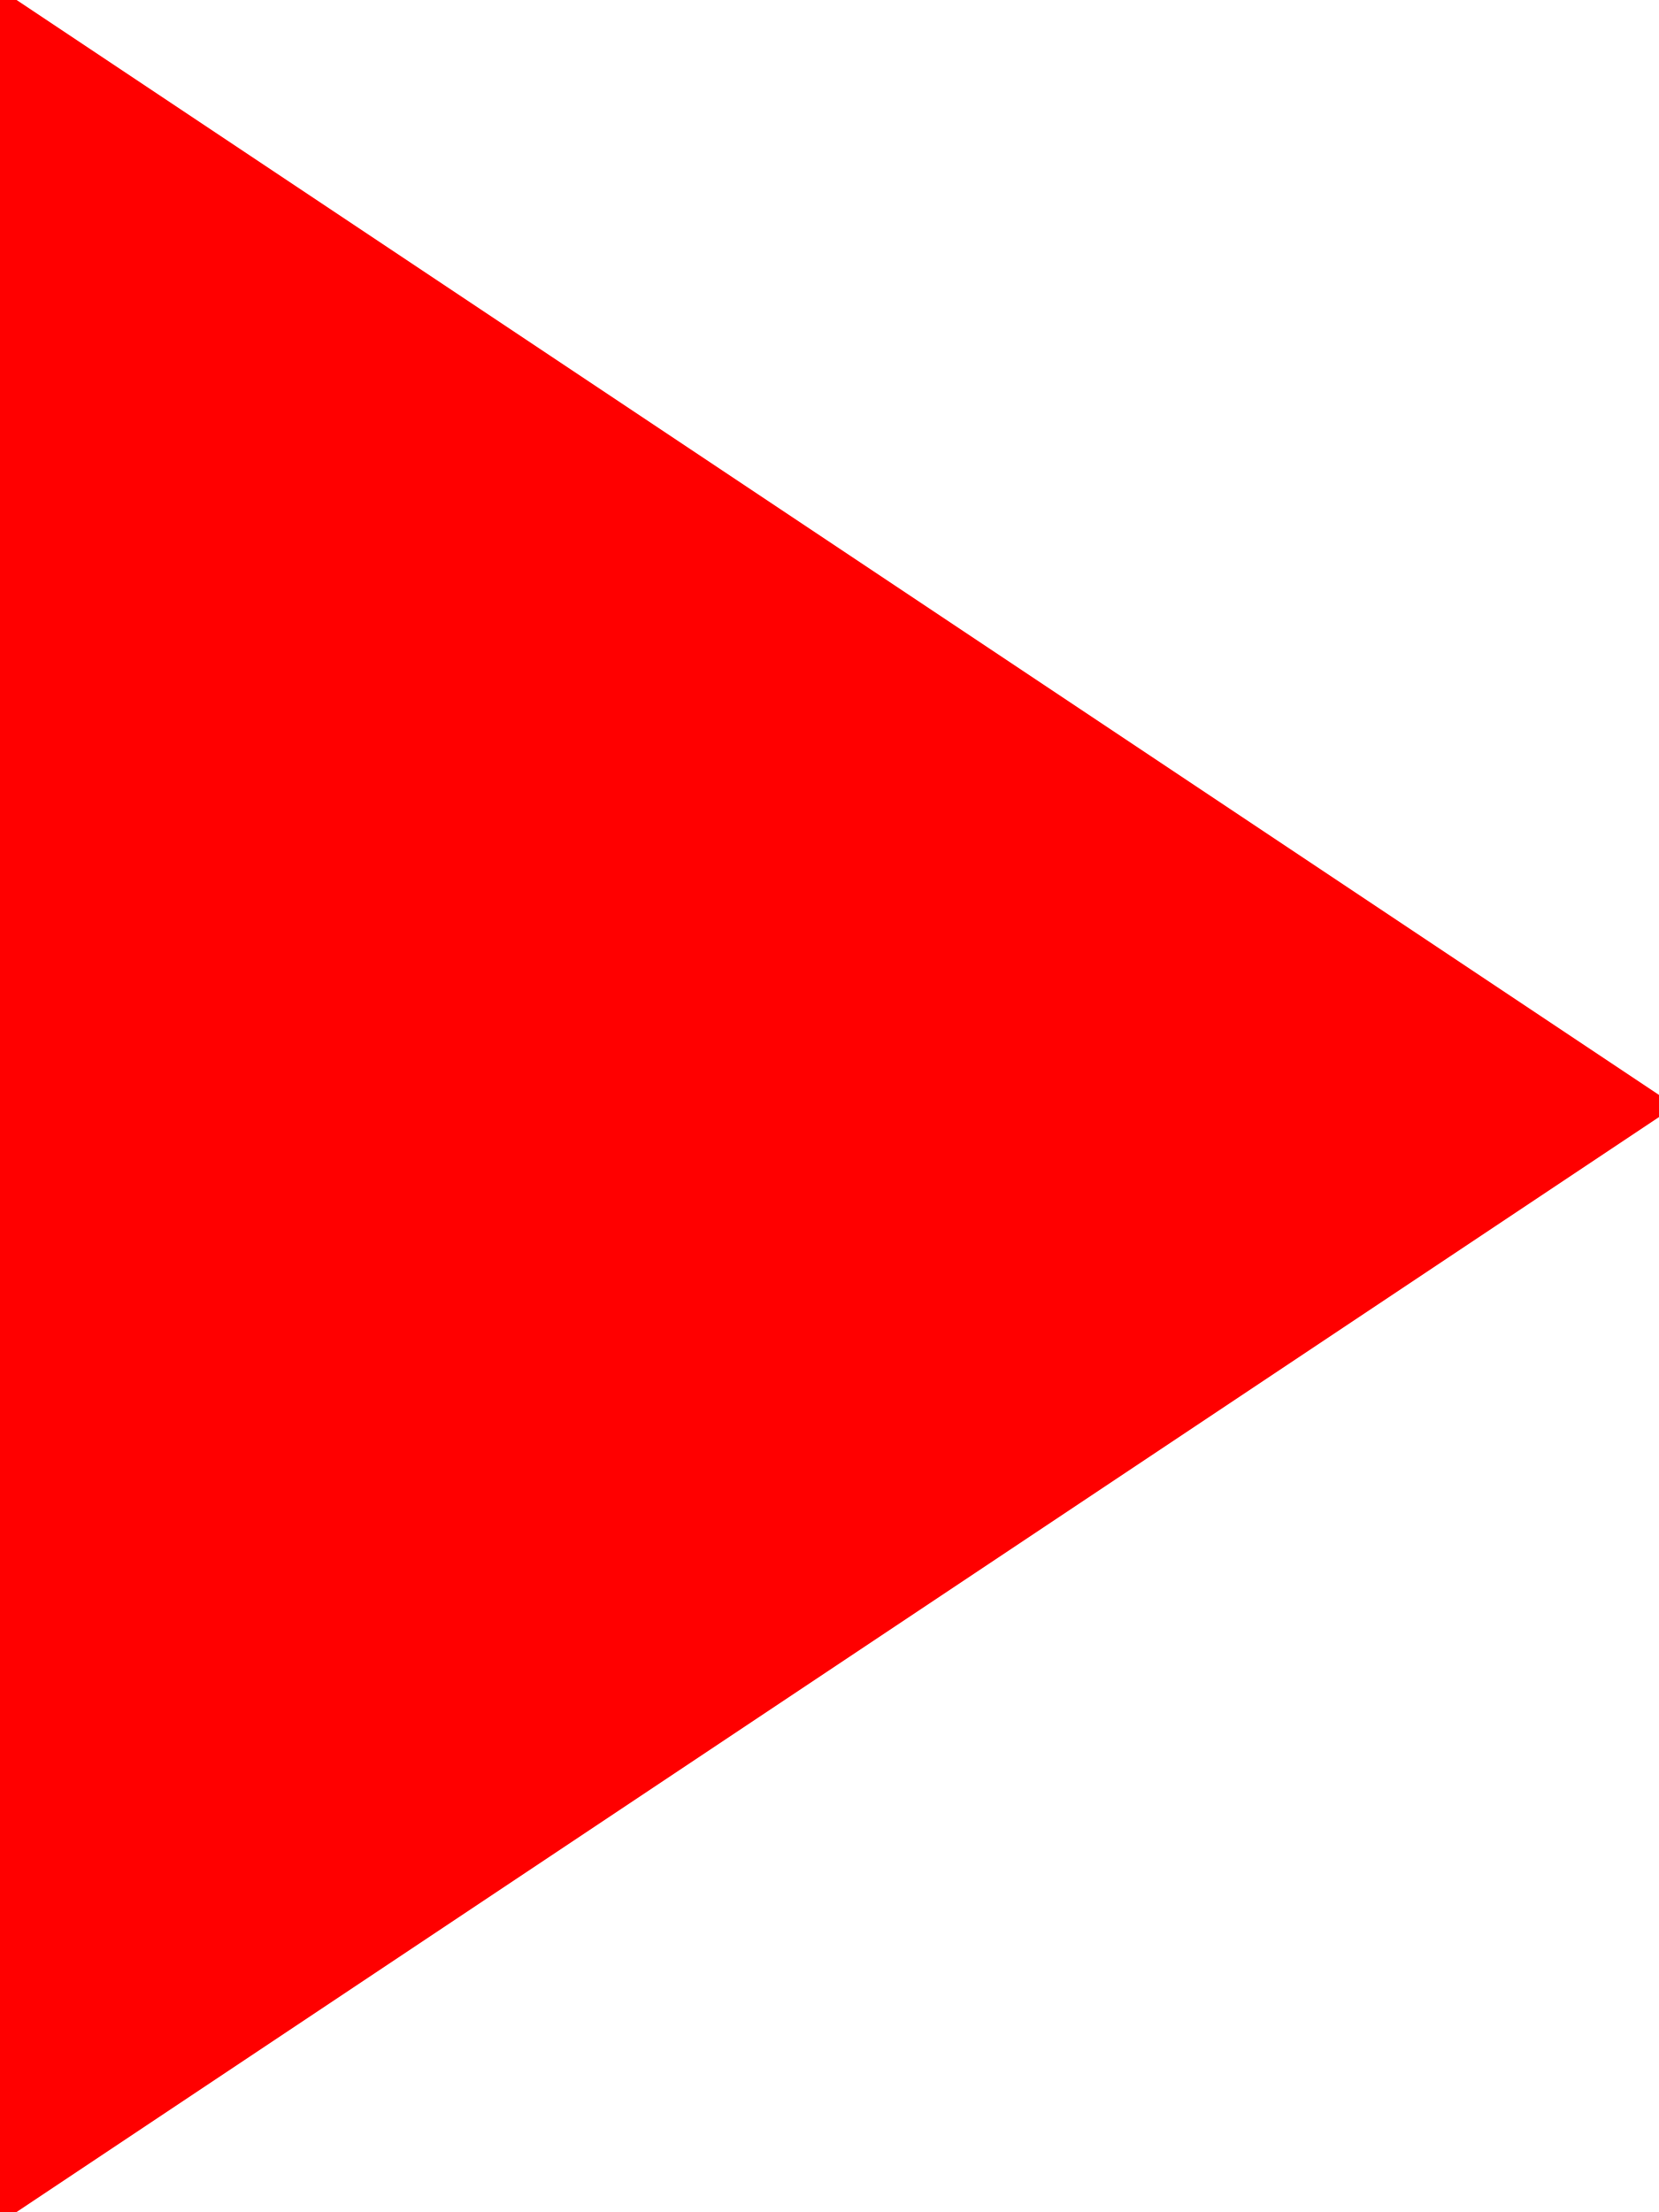
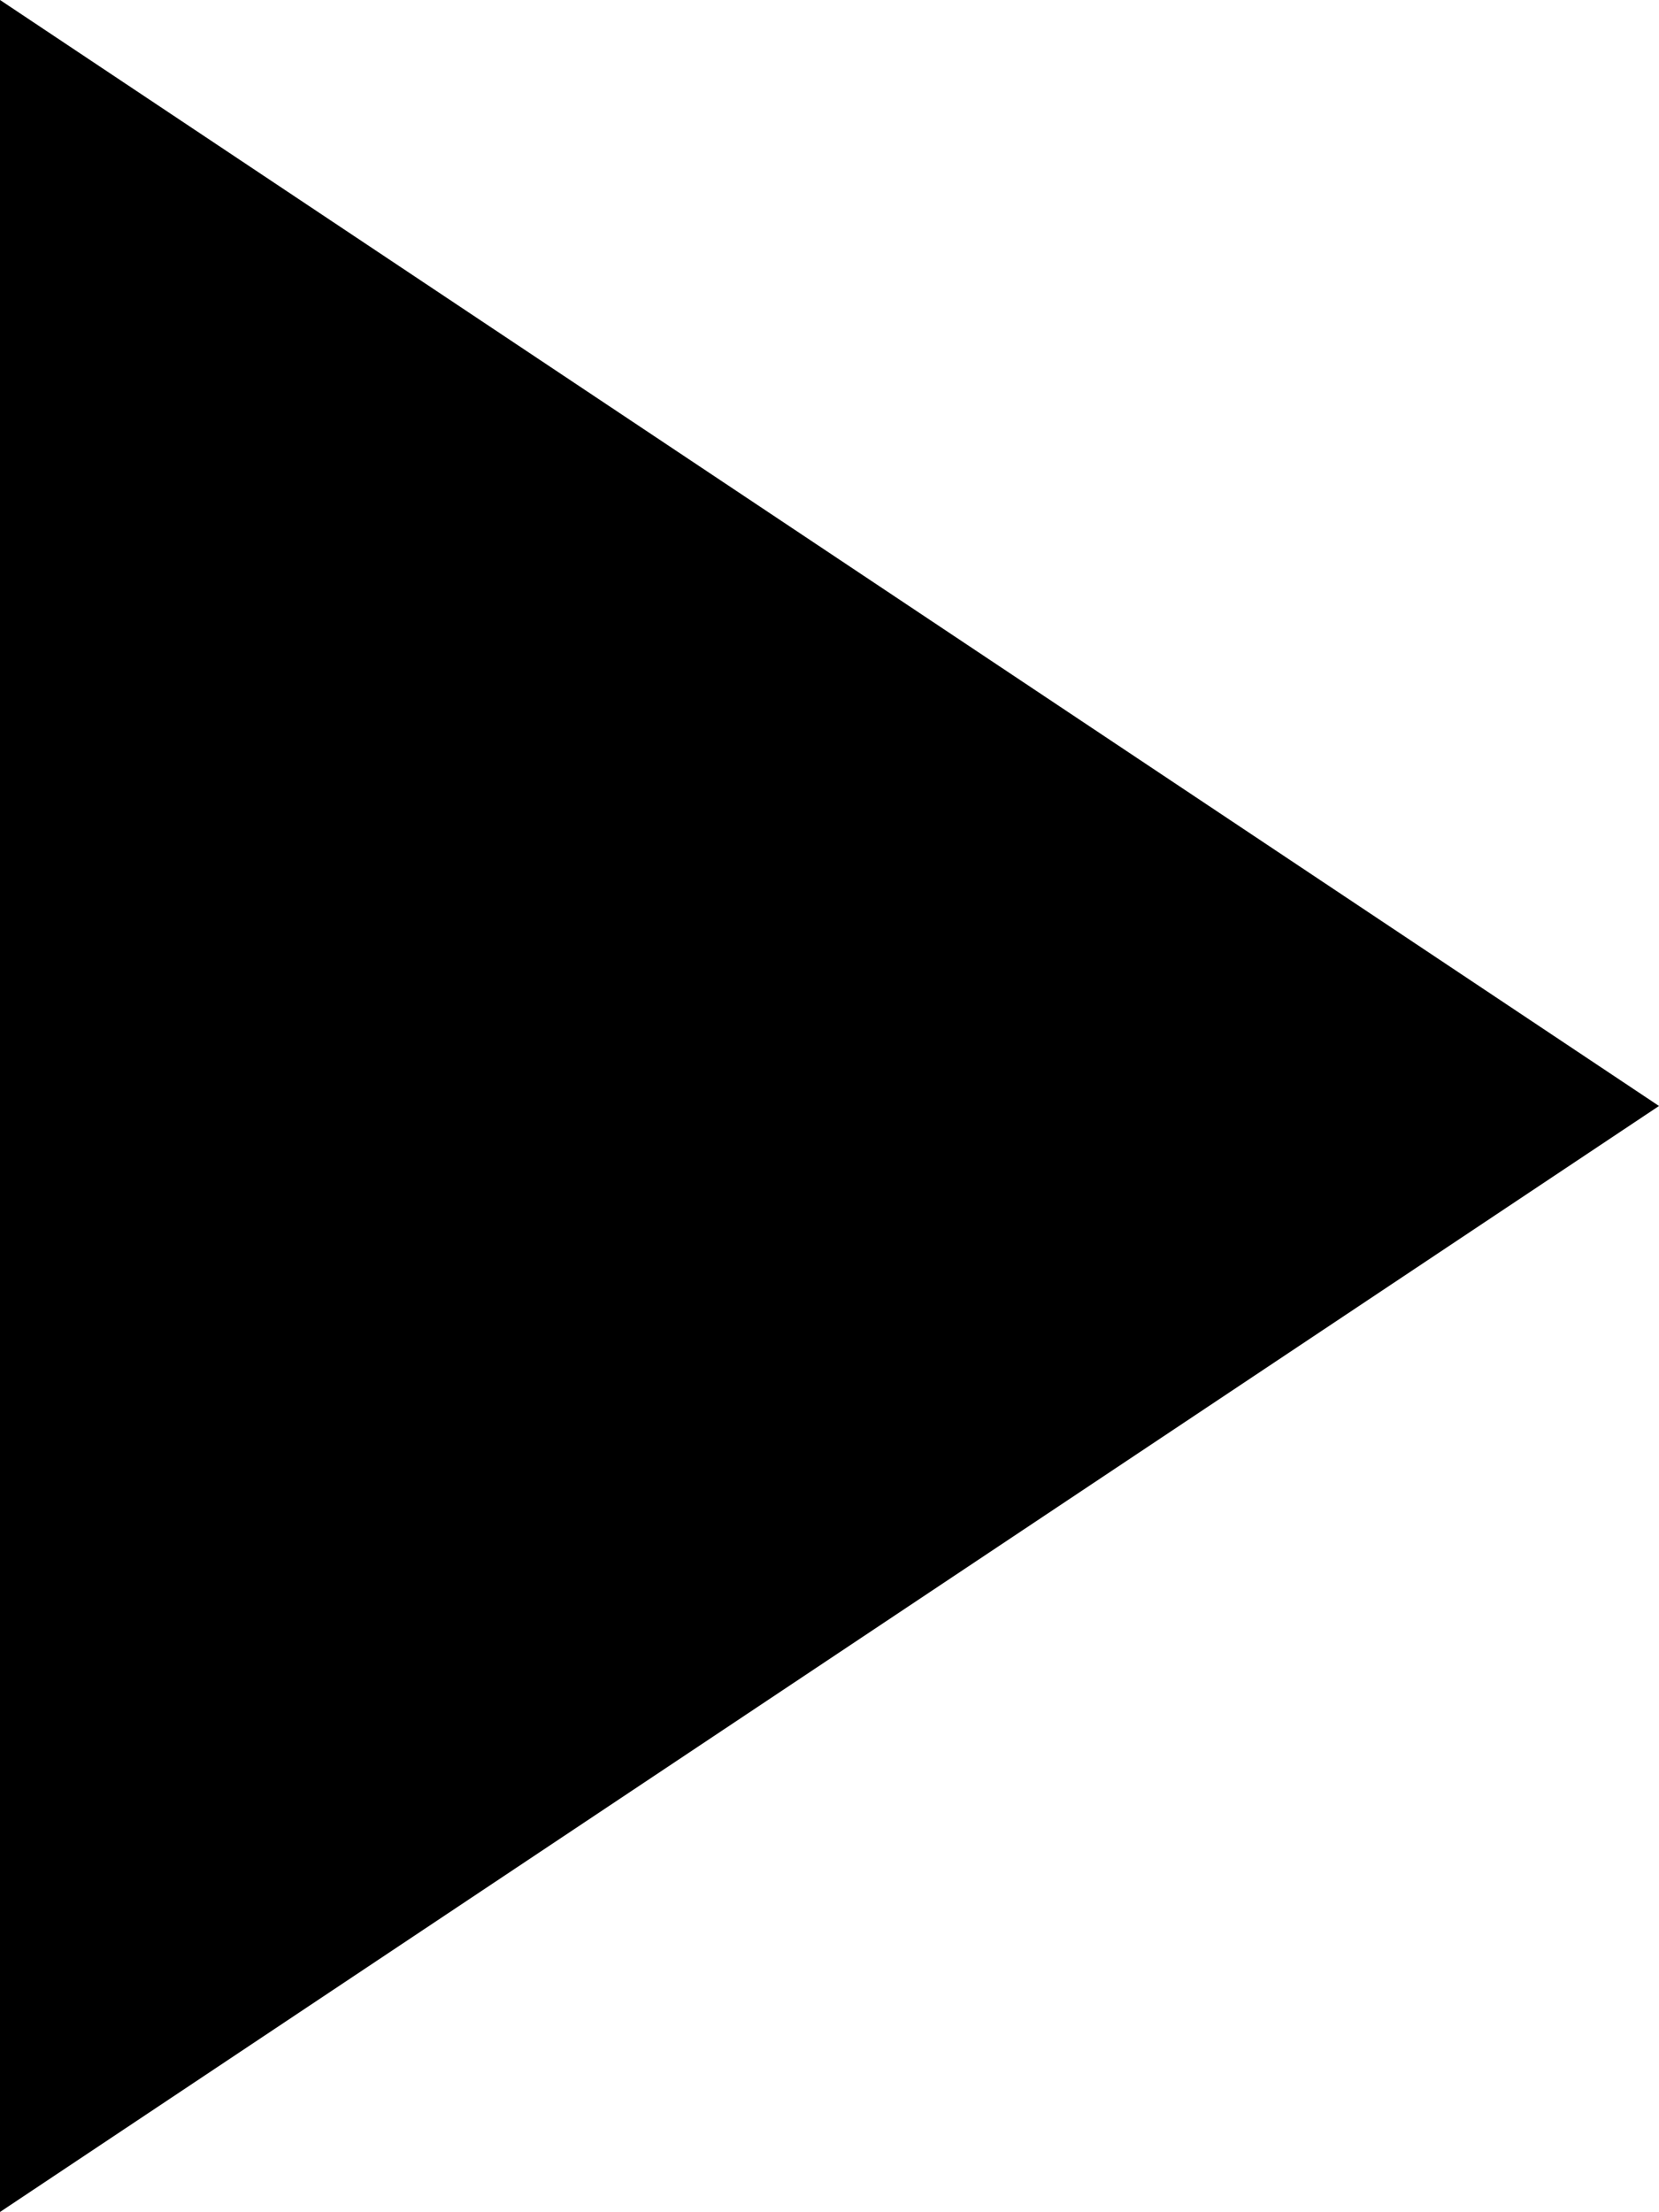
<svg xmlns="http://www.w3.org/2000/svg" version="1.1" id="Layer_1" x="0px" y="0px" viewBox="0 0 90 120" style="enable-background:new 0 0 90 120;" xml:space="preserve">
  <g>
-     <polygon points="0,0 0,120 90,60" fill="red" stroke="red" />
+     <polygon points="0,0 0,120 90,60" fill="" stroke="" />
  </g>
</svg>
